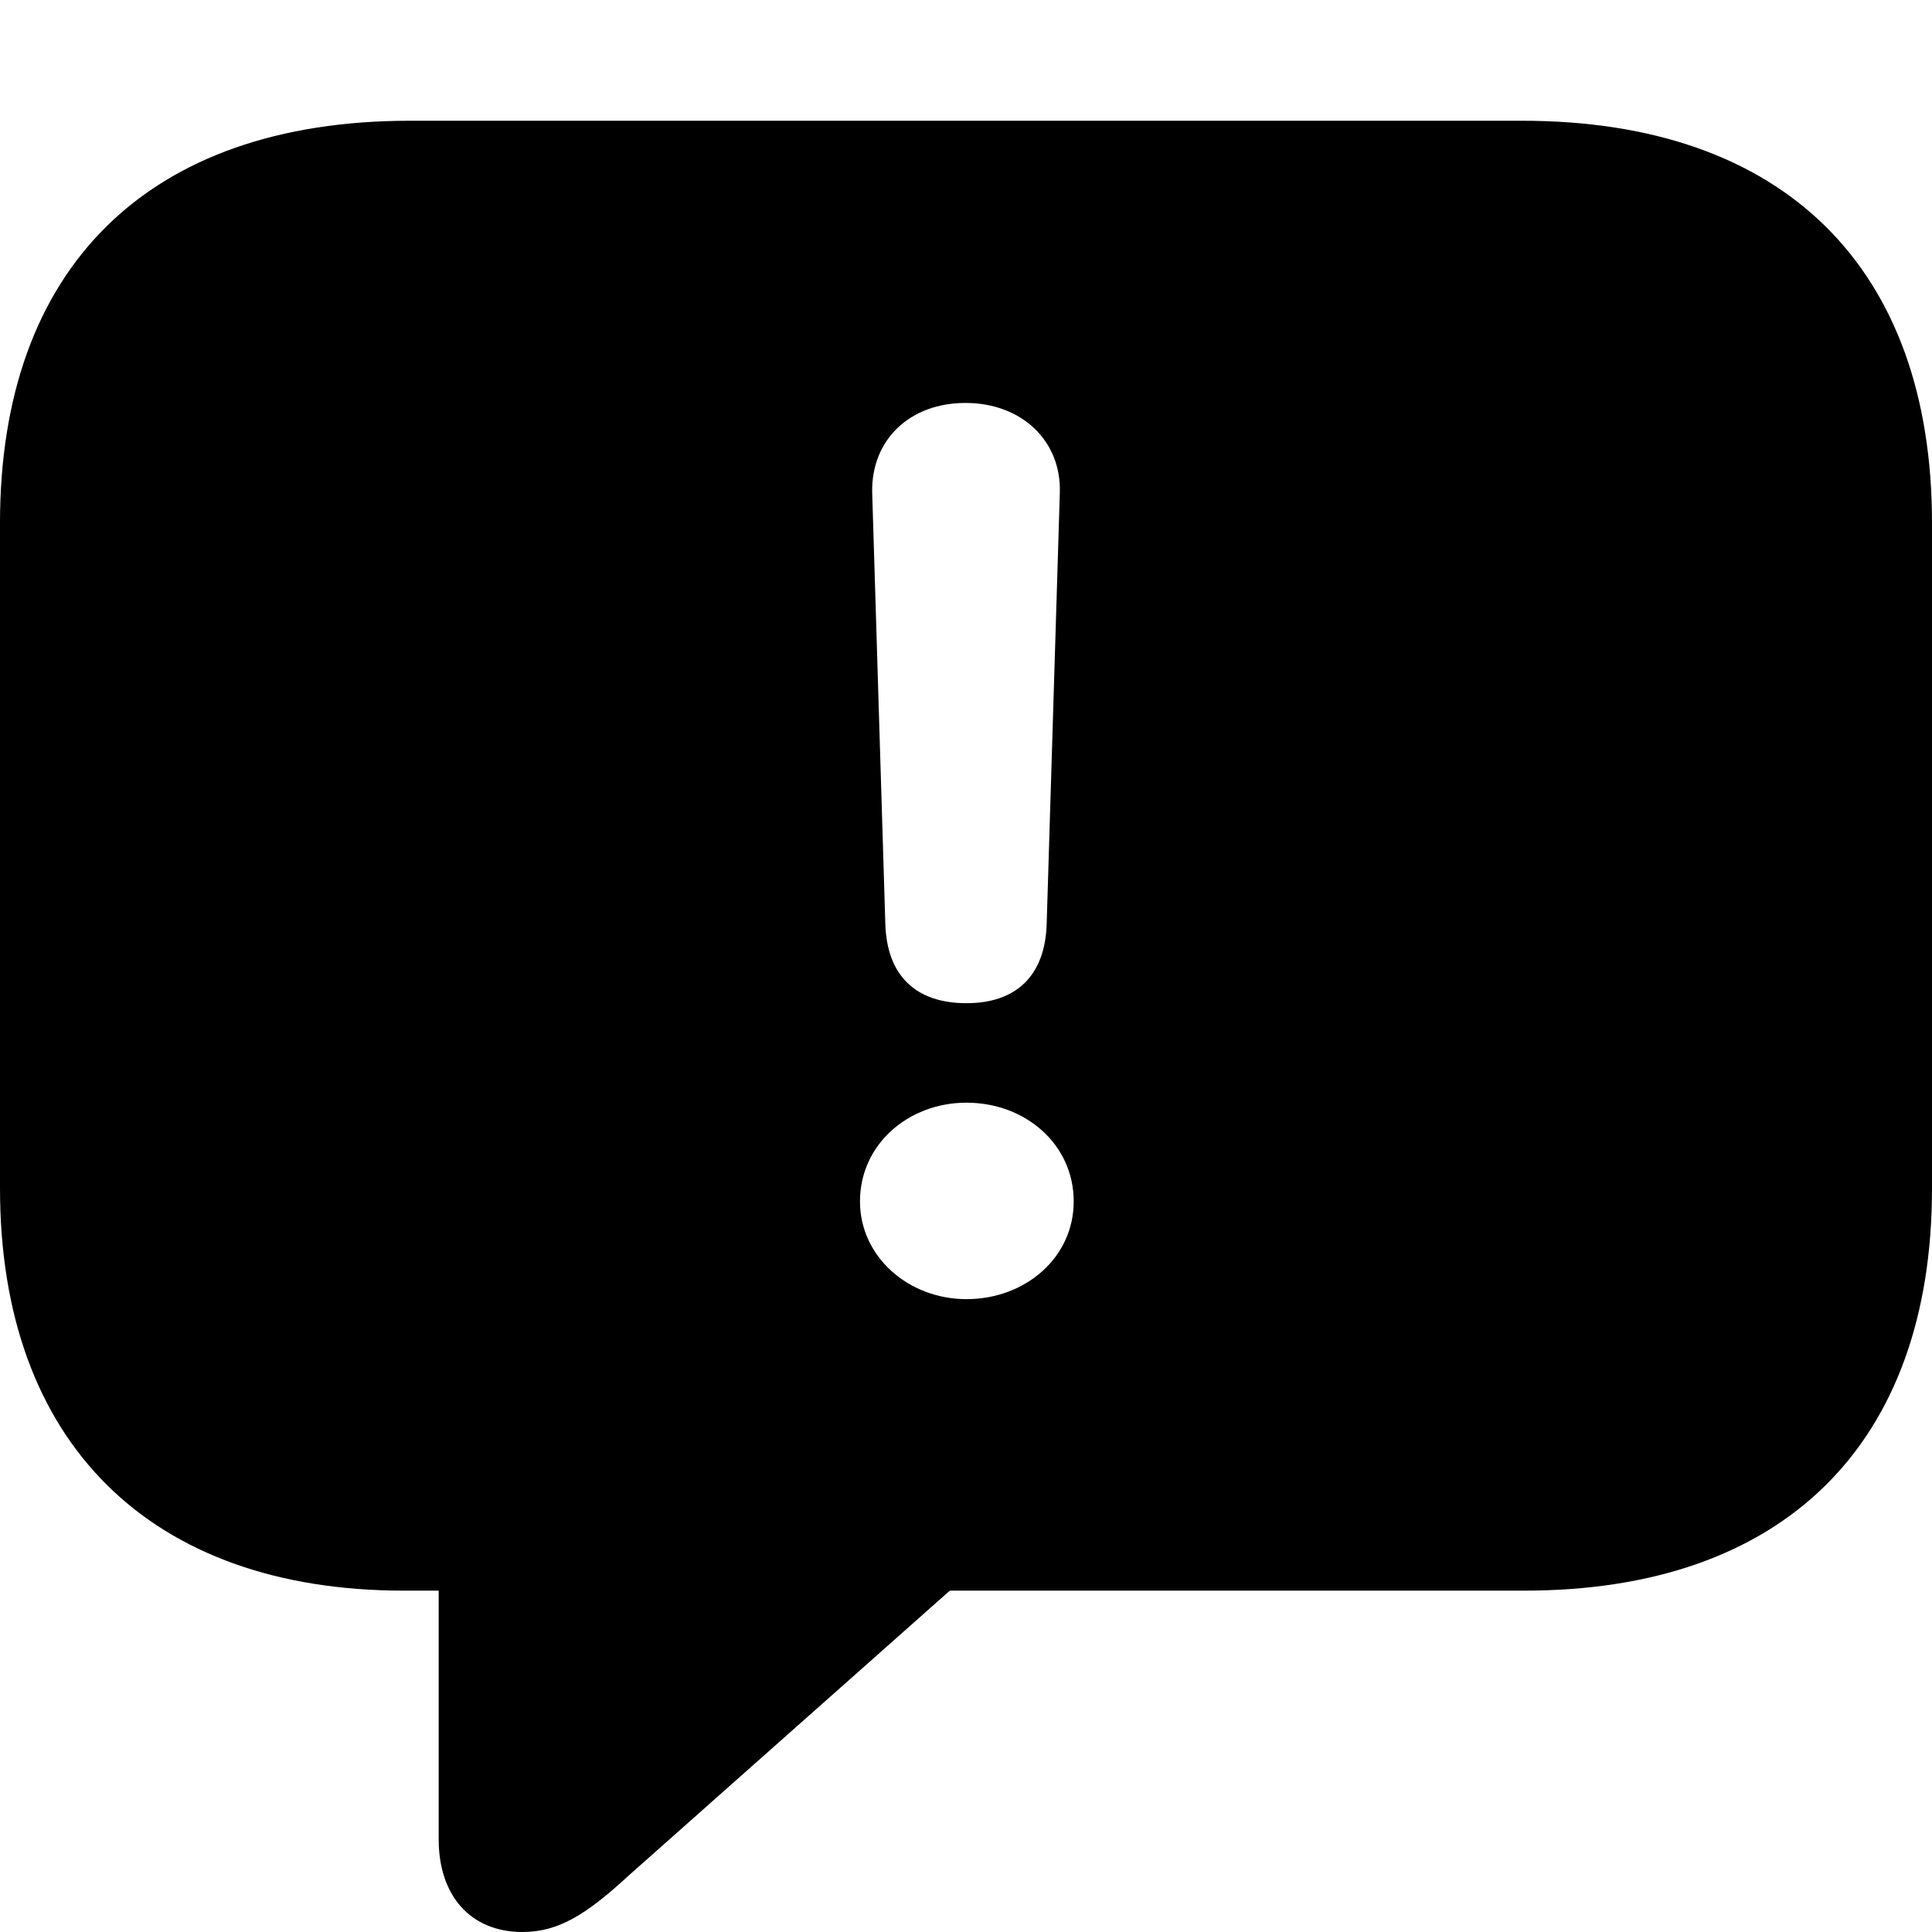
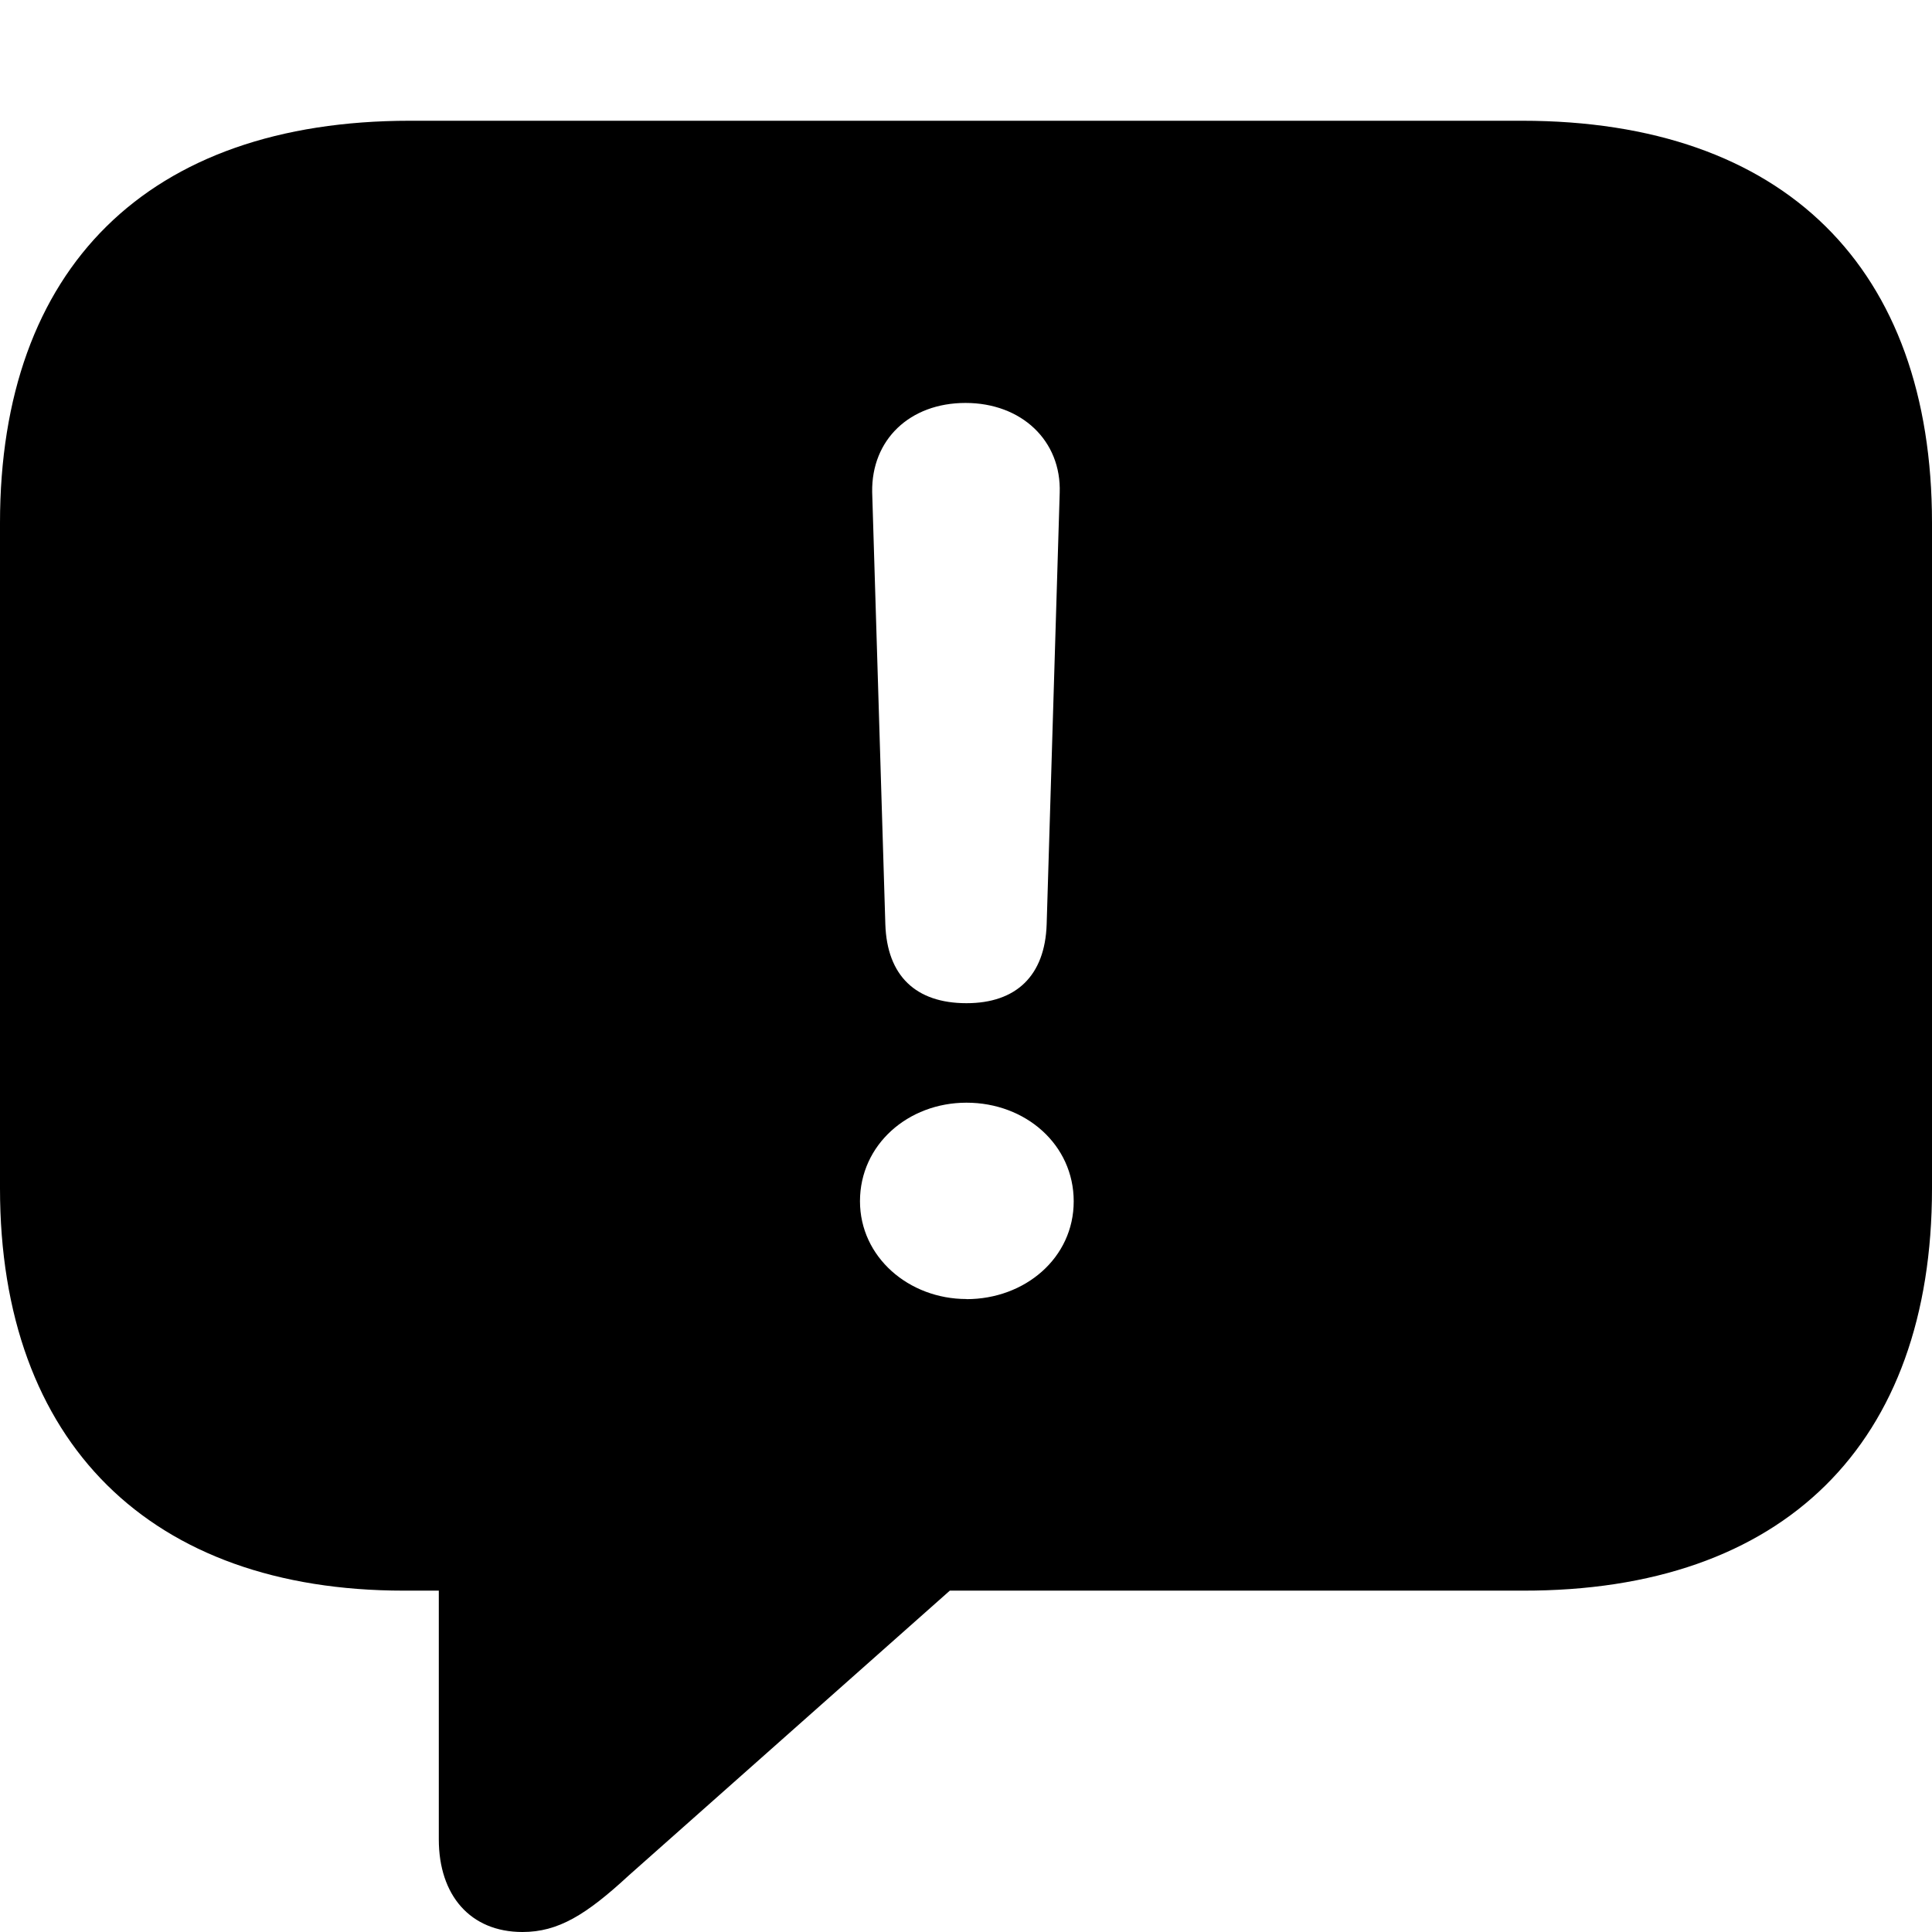
- <svg xmlns="http://www.w3.org/2000/svg" width="16px" height="16px" viewBox="0 0 16 16" version="1.1">
-   <g id="icon" stroke="none" stroke-width="1" fill="none" fill-rule="evenodd">
-     <path d="M4.327,16 C4.623,16 4.854,15.858 5.208,15.531 L7.866,13.173 L12.605,13.173 C14.779,13.18 16,11.952 16,9.842 L16,4.331 C16,2.222 14.779,1 12.605,1 L3.395,1 C1.221,1 0,2.222 0,4.331 L0,9.842 C0,11.952 1.25,13.173 3.344,13.173 L3.633,13.173 L3.633,15.233 C3.633,15.695 3.893,16 4.327,16 Z M8.004,8.308 C7.585,8.308 7.346,8.081 7.332,7.655 L7.223,4.075 C7.216,3.642 7.534,3.337 7.996,3.337 C8.459,3.337 8.791,3.649 8.777,4.082 L8.668,7.655 C8.654,8.081 8.415,8.308 8.004,8.308 Z M8.004,10.759 C7.527,10.759 7.122,10.411 7.122,9.949 C7.122,9.48 7.52,9.132 8.004,9.132 C8.495,9.132 8.892,9.48 8.892,9.949 C8.892,10.418 8.488,10.759 8.004,10.759 Z" id="Shape" fill="#000000" fill-rule="nonzero" />
-   </g>
+ <svg xmlns="http://www.w3.org/2000/svg" width="16" height="16">
+   <path d="M4.327 16c.296 0 .527-.142.881-.469l2.658-2.358h4.739C14.779 13.18 16 11.952 16 9.843V4.33C16 2.221 14.78 1 12.605 1h-9.21C1.221 1 0 2.222 0 4.331v5.511c0 2.11 1.25 3.331 3.344 3.331h.29v2.06c0 .462.26.767.693.767Zm3.677-7.692c-.42 0-.658-.227-.672-.653l-.109-3.58c-.007-.433.311-.738.773-.738.463 0 .795.312.78.745l-.108 3.573c-.014.426-.253.653-.664.653Zm0 2.45c-.477 0-.882-.347-.882-.81 0-.468.398-.816.882-.816.49 0 .888.348.888.817s-.404.81-.888.81Z" />
</svg>
